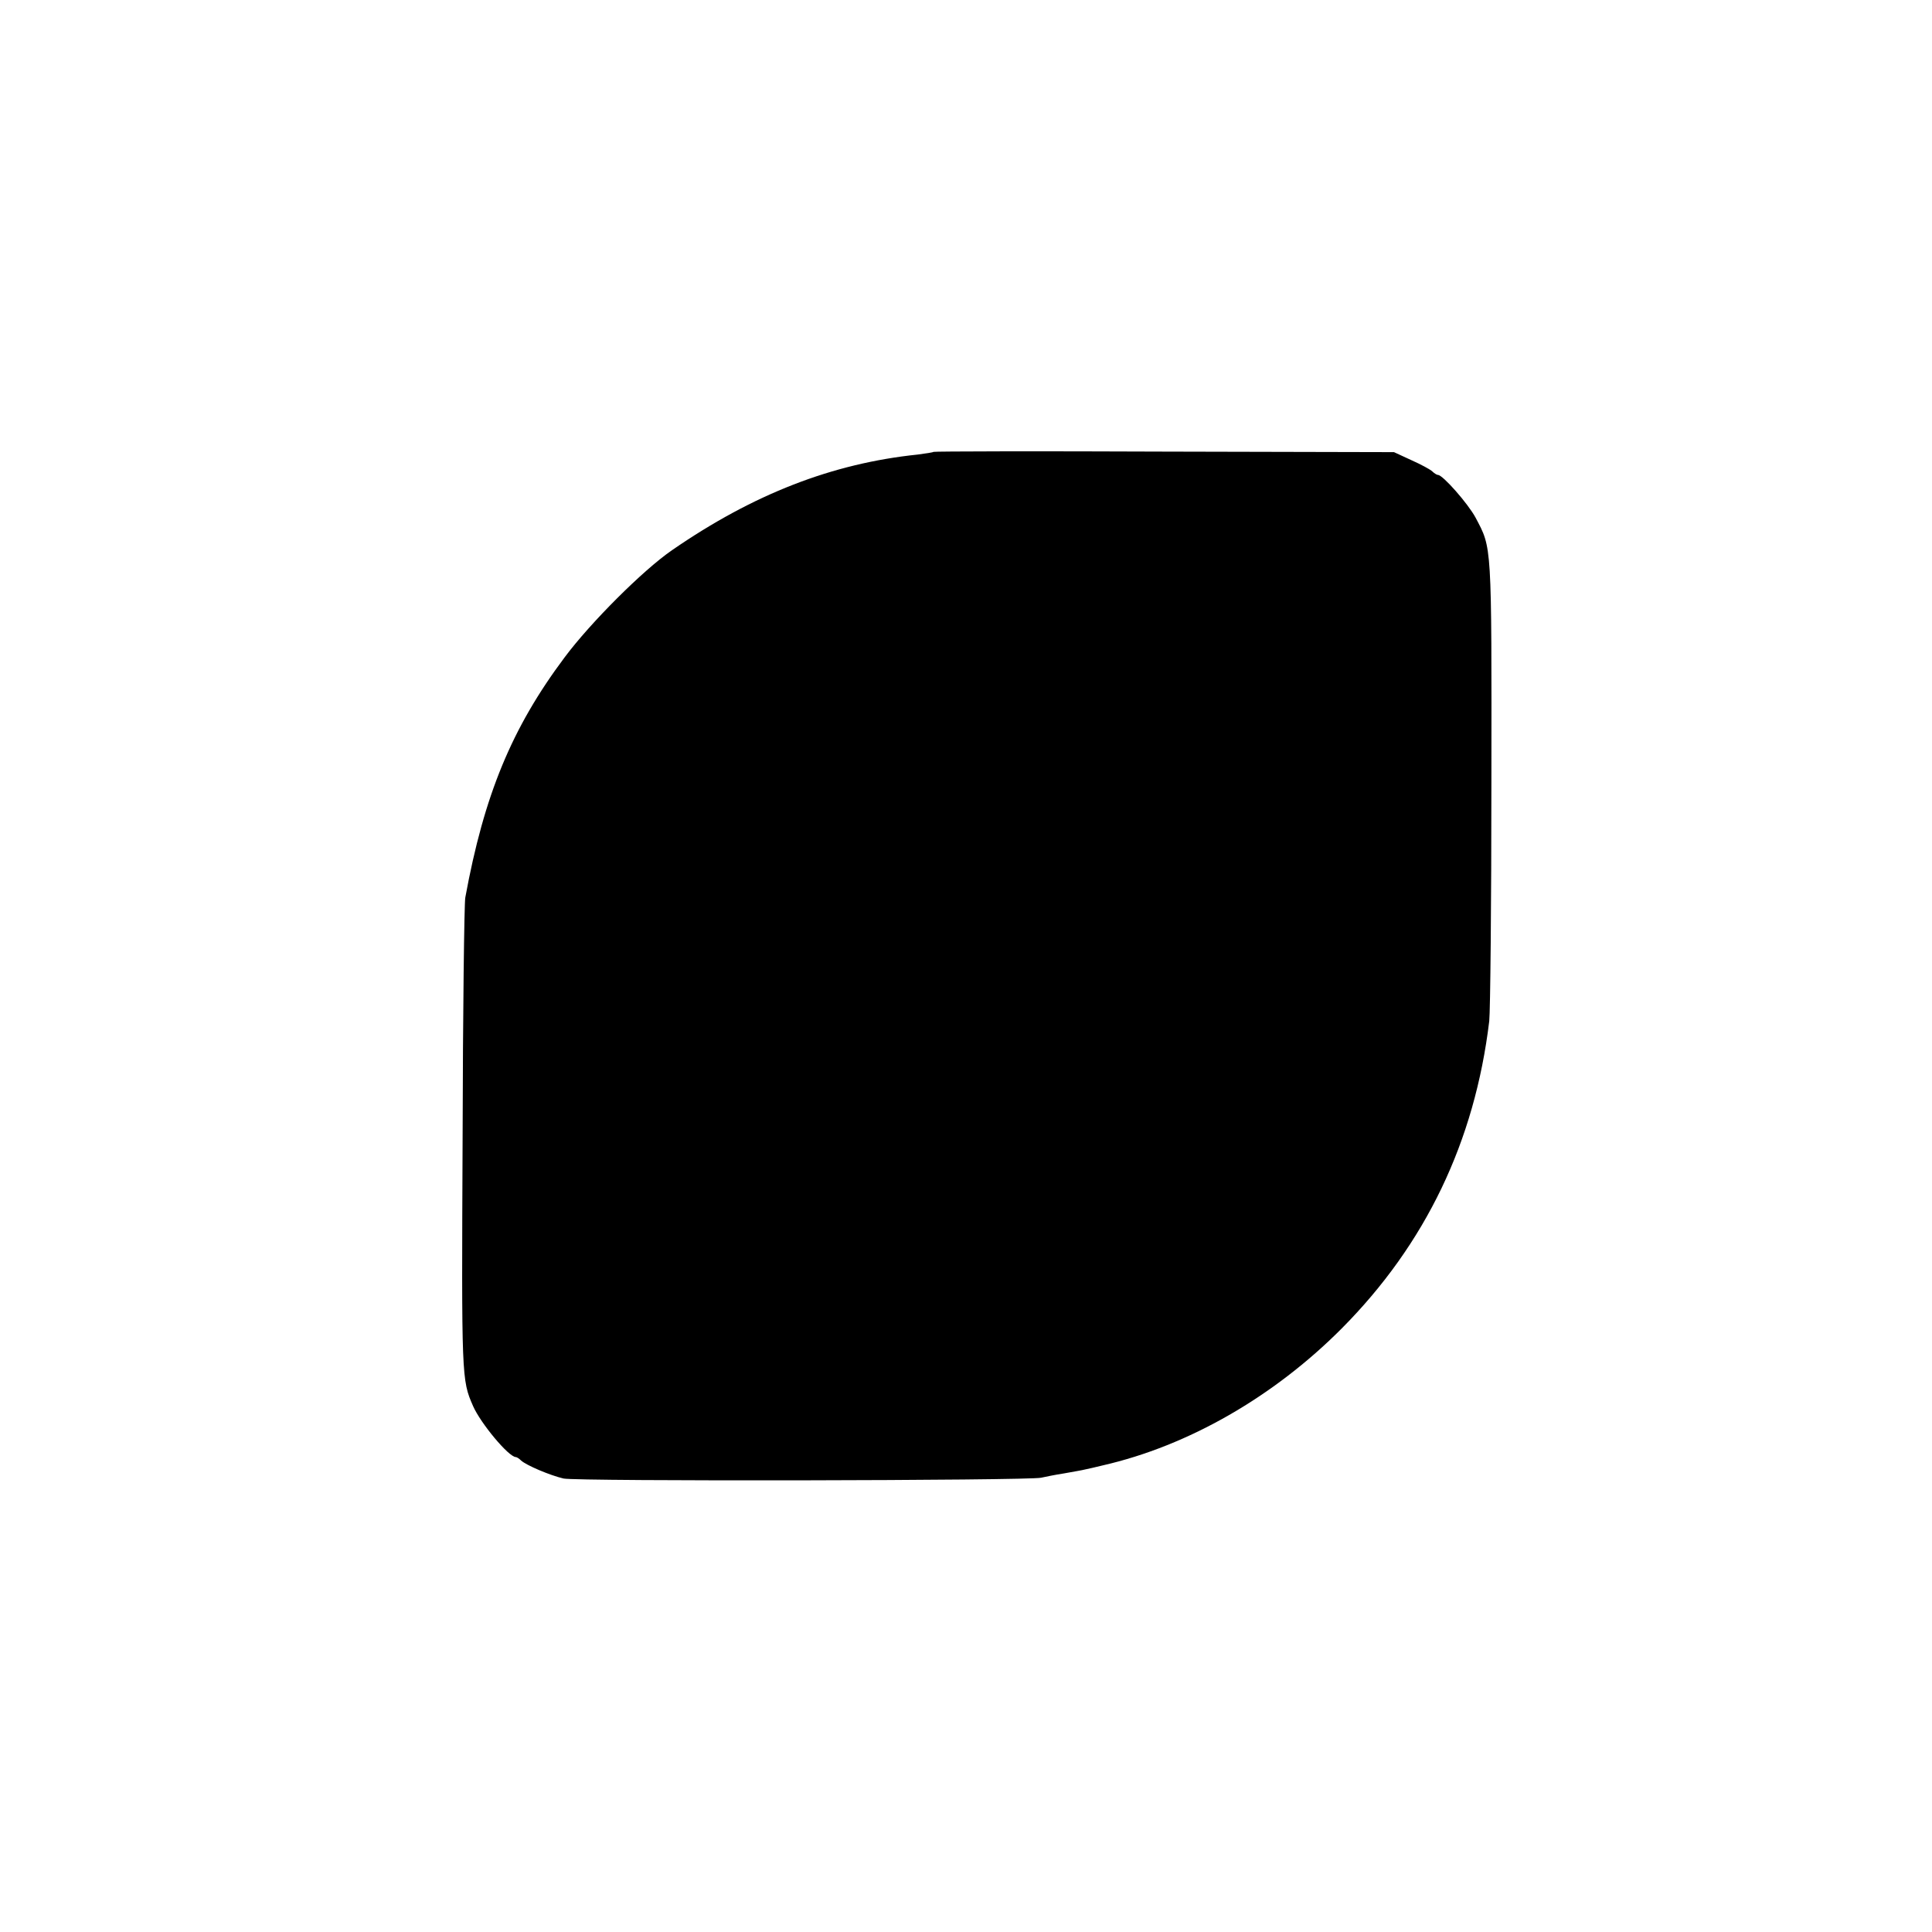
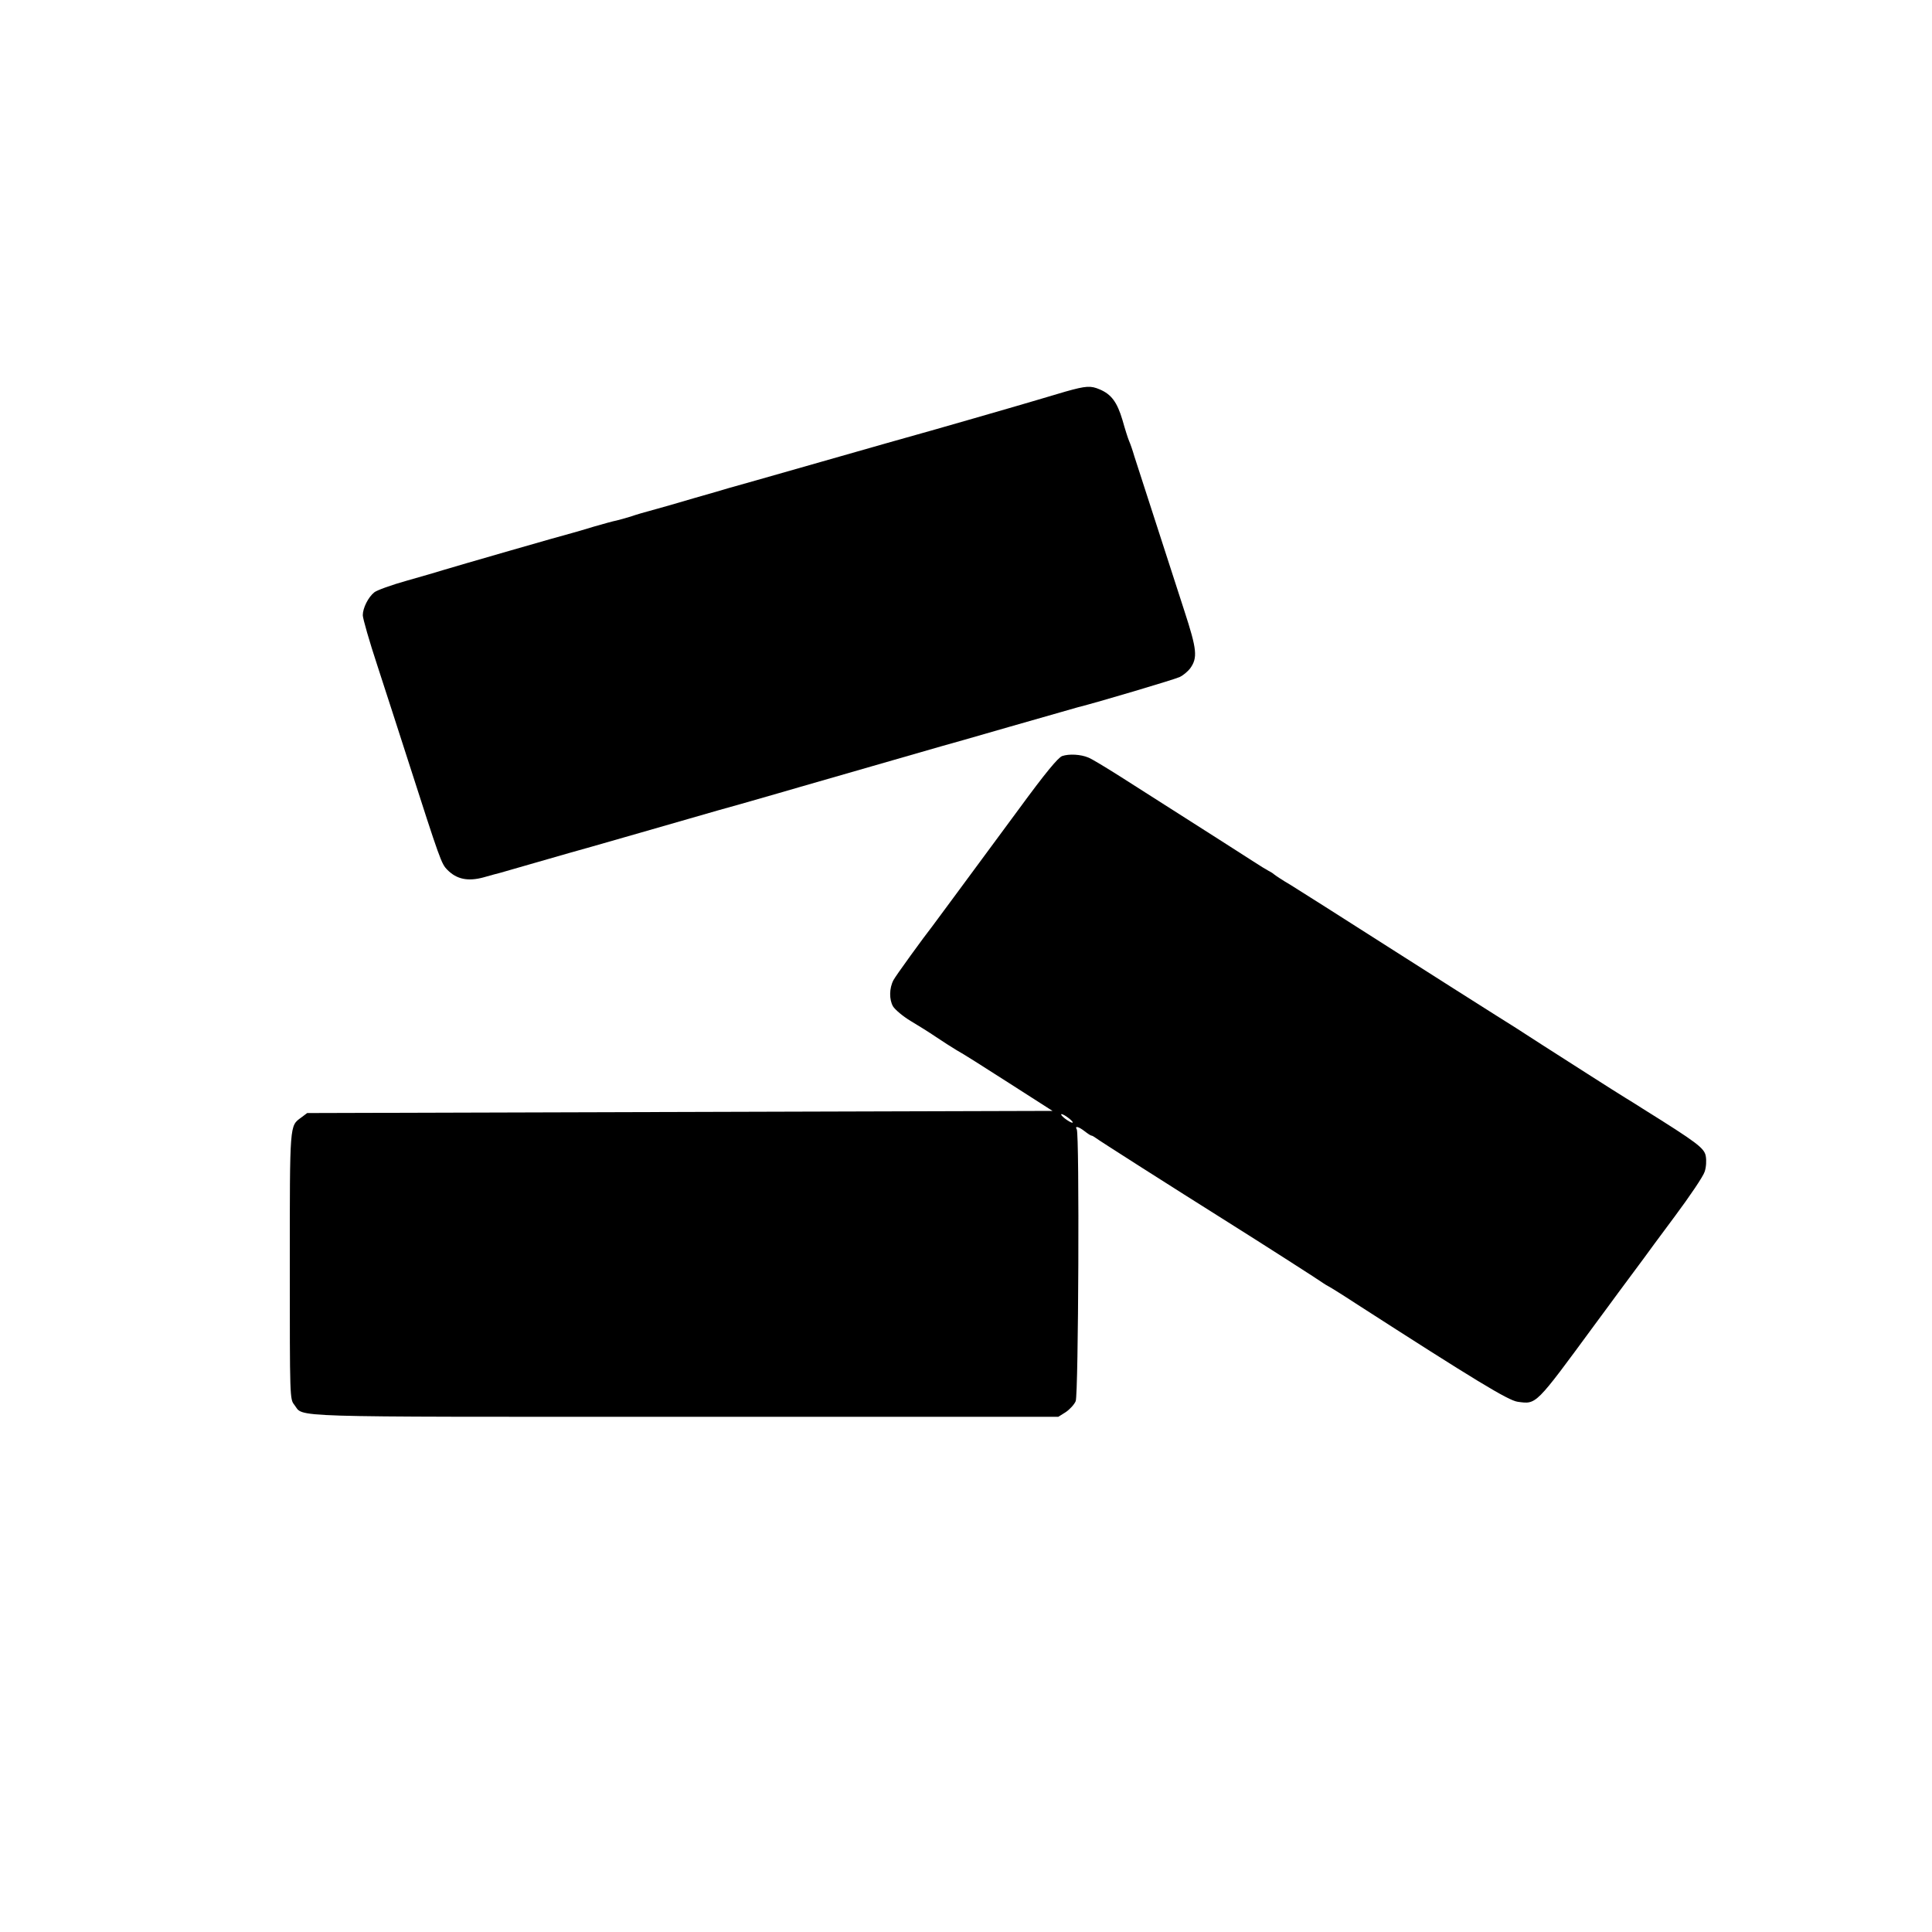
- <svg xmlns="http://www.w3.org/2000/svg" version="1.0" width="720pt" height="720pt" viewBox="0 0 720 720" preserveAspectRatio="xMidYMid meet">
-   <g transform="translate(0,720) scale(0.1,-0.1)" fill="#000000" stroke="none">
-     <path d="M3479 5516 c-2 -2 -29 -6 -59 -10 -318 -33 -612 -147 -915 -356 -108 -74 -305 -271 -401 -400 -197 -263 -300 -513 -370 -895 -4 -22 -9 -425 -10 -895 -4 -896 -4 -902 39 -1000 28 -64 132 -189 159 -190 4 0 13 -6 20 -13 20 -18 107 -55 158 -67 49 -11 1737 -8 1780 3 14 3 52 11 85 16 33 6 69 12 80 15 11 2 40 9 65 15 319 73 637 256 890 510 312 314 496 696 550 1146 4 39 8 439 8 890 1 898 2 870 -59 986 -28 52 -122 159 -140 159 -4 0 -14 6 -21 13 -7 7 -42 26 -78 42 l-65 30 -856 2 c-471 2 -858 1 -860 -1z" />
+ <svg xmlns="http://www.w3.org/2000/svg" version="1.0" width="900pt" height="900pt" viewBox="0 0 900 900" preserveAspectRatio="xMidYMid meet">
+   <g transform="translate(0,900) scale(0.1,-0.1)" fill="#000000" stroke="none">
+     <path d="M4964 7176 c-44 -13 -105 -31 -135 -40 -59 -18 -535 -155 -559 -161 -8 -2 -206 -58 -440 -125 -234 -67 -432 -123 -440 -125 -8 -3 -78 -23 -155 -45 -77 -23 -165 -48 -195 -56 -30 -8 -76 -21 -101 -30 -25 -8 -56 -16 -68 -19 -12 -2 -59 -15 -104 -28 -45 -14 -91 -27 -102 -30 -37 -9 -550 -157 -595 -171 -25 -8 -104 -31 -175 -51 -72 -20 -140 -45 -151 -54 -29 -23 -54 -74 -54 -107 0 -15 31 -123 69 -238 38 -116 101 -312 141 -436 151 -470 156 -484 184 -512 43 -44 96 -55 169 -35 34 10 69 19 77 21 8 2 80 23 160 46 80 23 152 44 160 46 8 2 157 44 330 94 173 50 338 97 365 105 51 14 133 37 285 81 47 14 92 27 100 29 8 2 157 45 330 95 173 50 322 93 330 95 8 2 150 42 315 90 165 47 307 88 315 90 89 22 452 130 475 141 17 8 38 26 49 40 36 50 32 88 -27 269 -46 142 -171 529 -233 720 -8 28 -19 59 -24 70 -5 11 -19 55 -31 98 -25 84 -52 120 -106 143 -42 18 -63 17 -159 -10z" />
+     <path d="M4948 5478 c-19 -7 -78 -78 -201 -246 -280 -380 -396 -536 -404 -547 -35 -44 -173 -234 -181 -251 -20 -38 -20 -91 -2 -122 10 -16 47 -47 82 -68 34 -20 88 -54 119 -75 30 -20 73 -48 95 -61 23 -12 132 -81 244 -153 l203 -130 -1736 -5 -1736 -5 -28 -21 c-54 -40 -53 -22 -53 -690 0 -615 0 -622 21 -648 47 -60 -81 -56 1819 -56 l1740 0 35 22 c19 13 40 36 46 51 13 31 18 1245 5 1266 -11 18 9 13 37 -9 14 -11 28 -20 31 -20 4 0 12 -5 19 -10 9 -8 348 -224 620 -395 145 -91 434 -276 442 -283 6 -4 17 -11 25 -15 8 -4 66 -40 127 -80 553 -356 709 -451 753 -457 88 -12 81 -19 358 358 38 52 95 128 112 152 18 24 80 108 118 159 9 13 74 101 144 195 70 94 133 187 139 208 7 20 9 52 5 73 -7 37 -40 62 -293 220 -26 17 -62 39 -80 50 -18 11 -99 62 -180 114 -81 52 -175 112 -208 133 -33 21 -67 43 -76 49 -8 6 -70 45 -137 87 -67 42 -295 187 -507 322 -211 135 -415 264 -452 287 -38 22 -72 45 -78 50 -5 5 -17 12 -25 16 -8 4 -41 24 -73 45 -51 33 -159 102 -619 395 -68 43 -134 83 -148 88 -35 15 -90 18 -122 7z m32 -1688 c14 -11 21 -20 15 -20 -5 0 -21 9 -35 20 -14 11 -20 20 -15 20 6 0 21 -9 35 -20z" />
  </g>
</svg>
